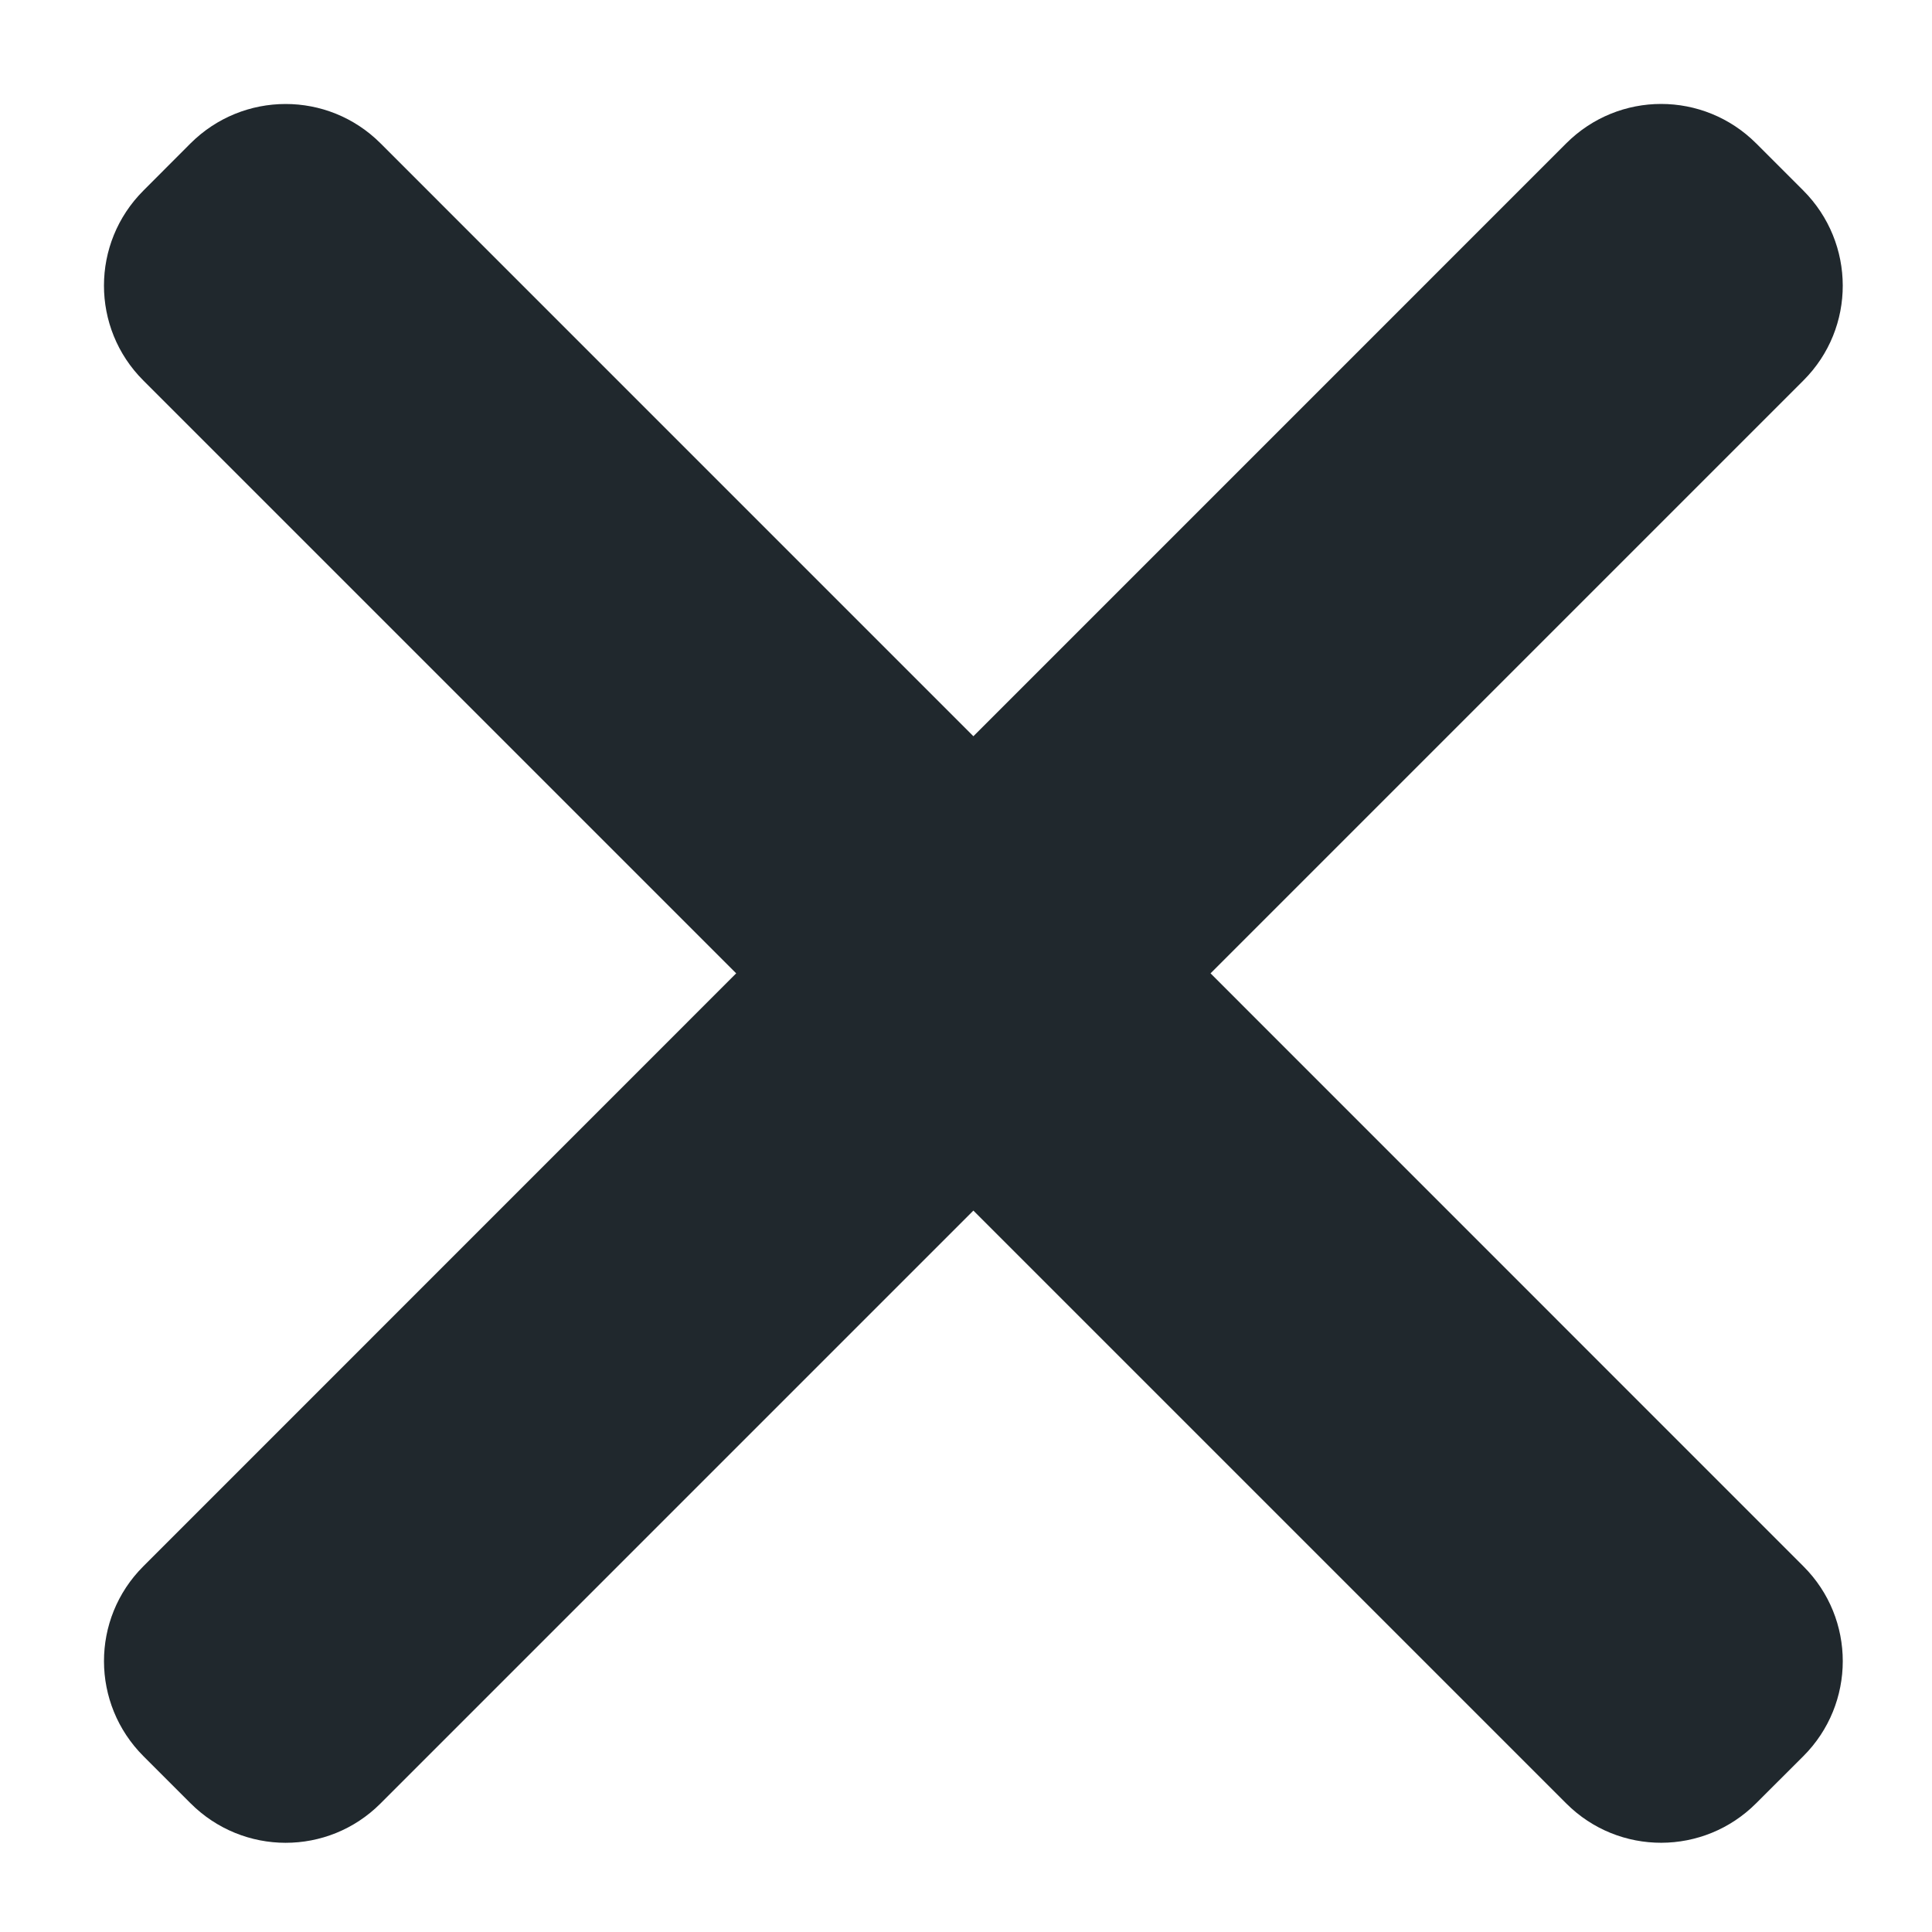
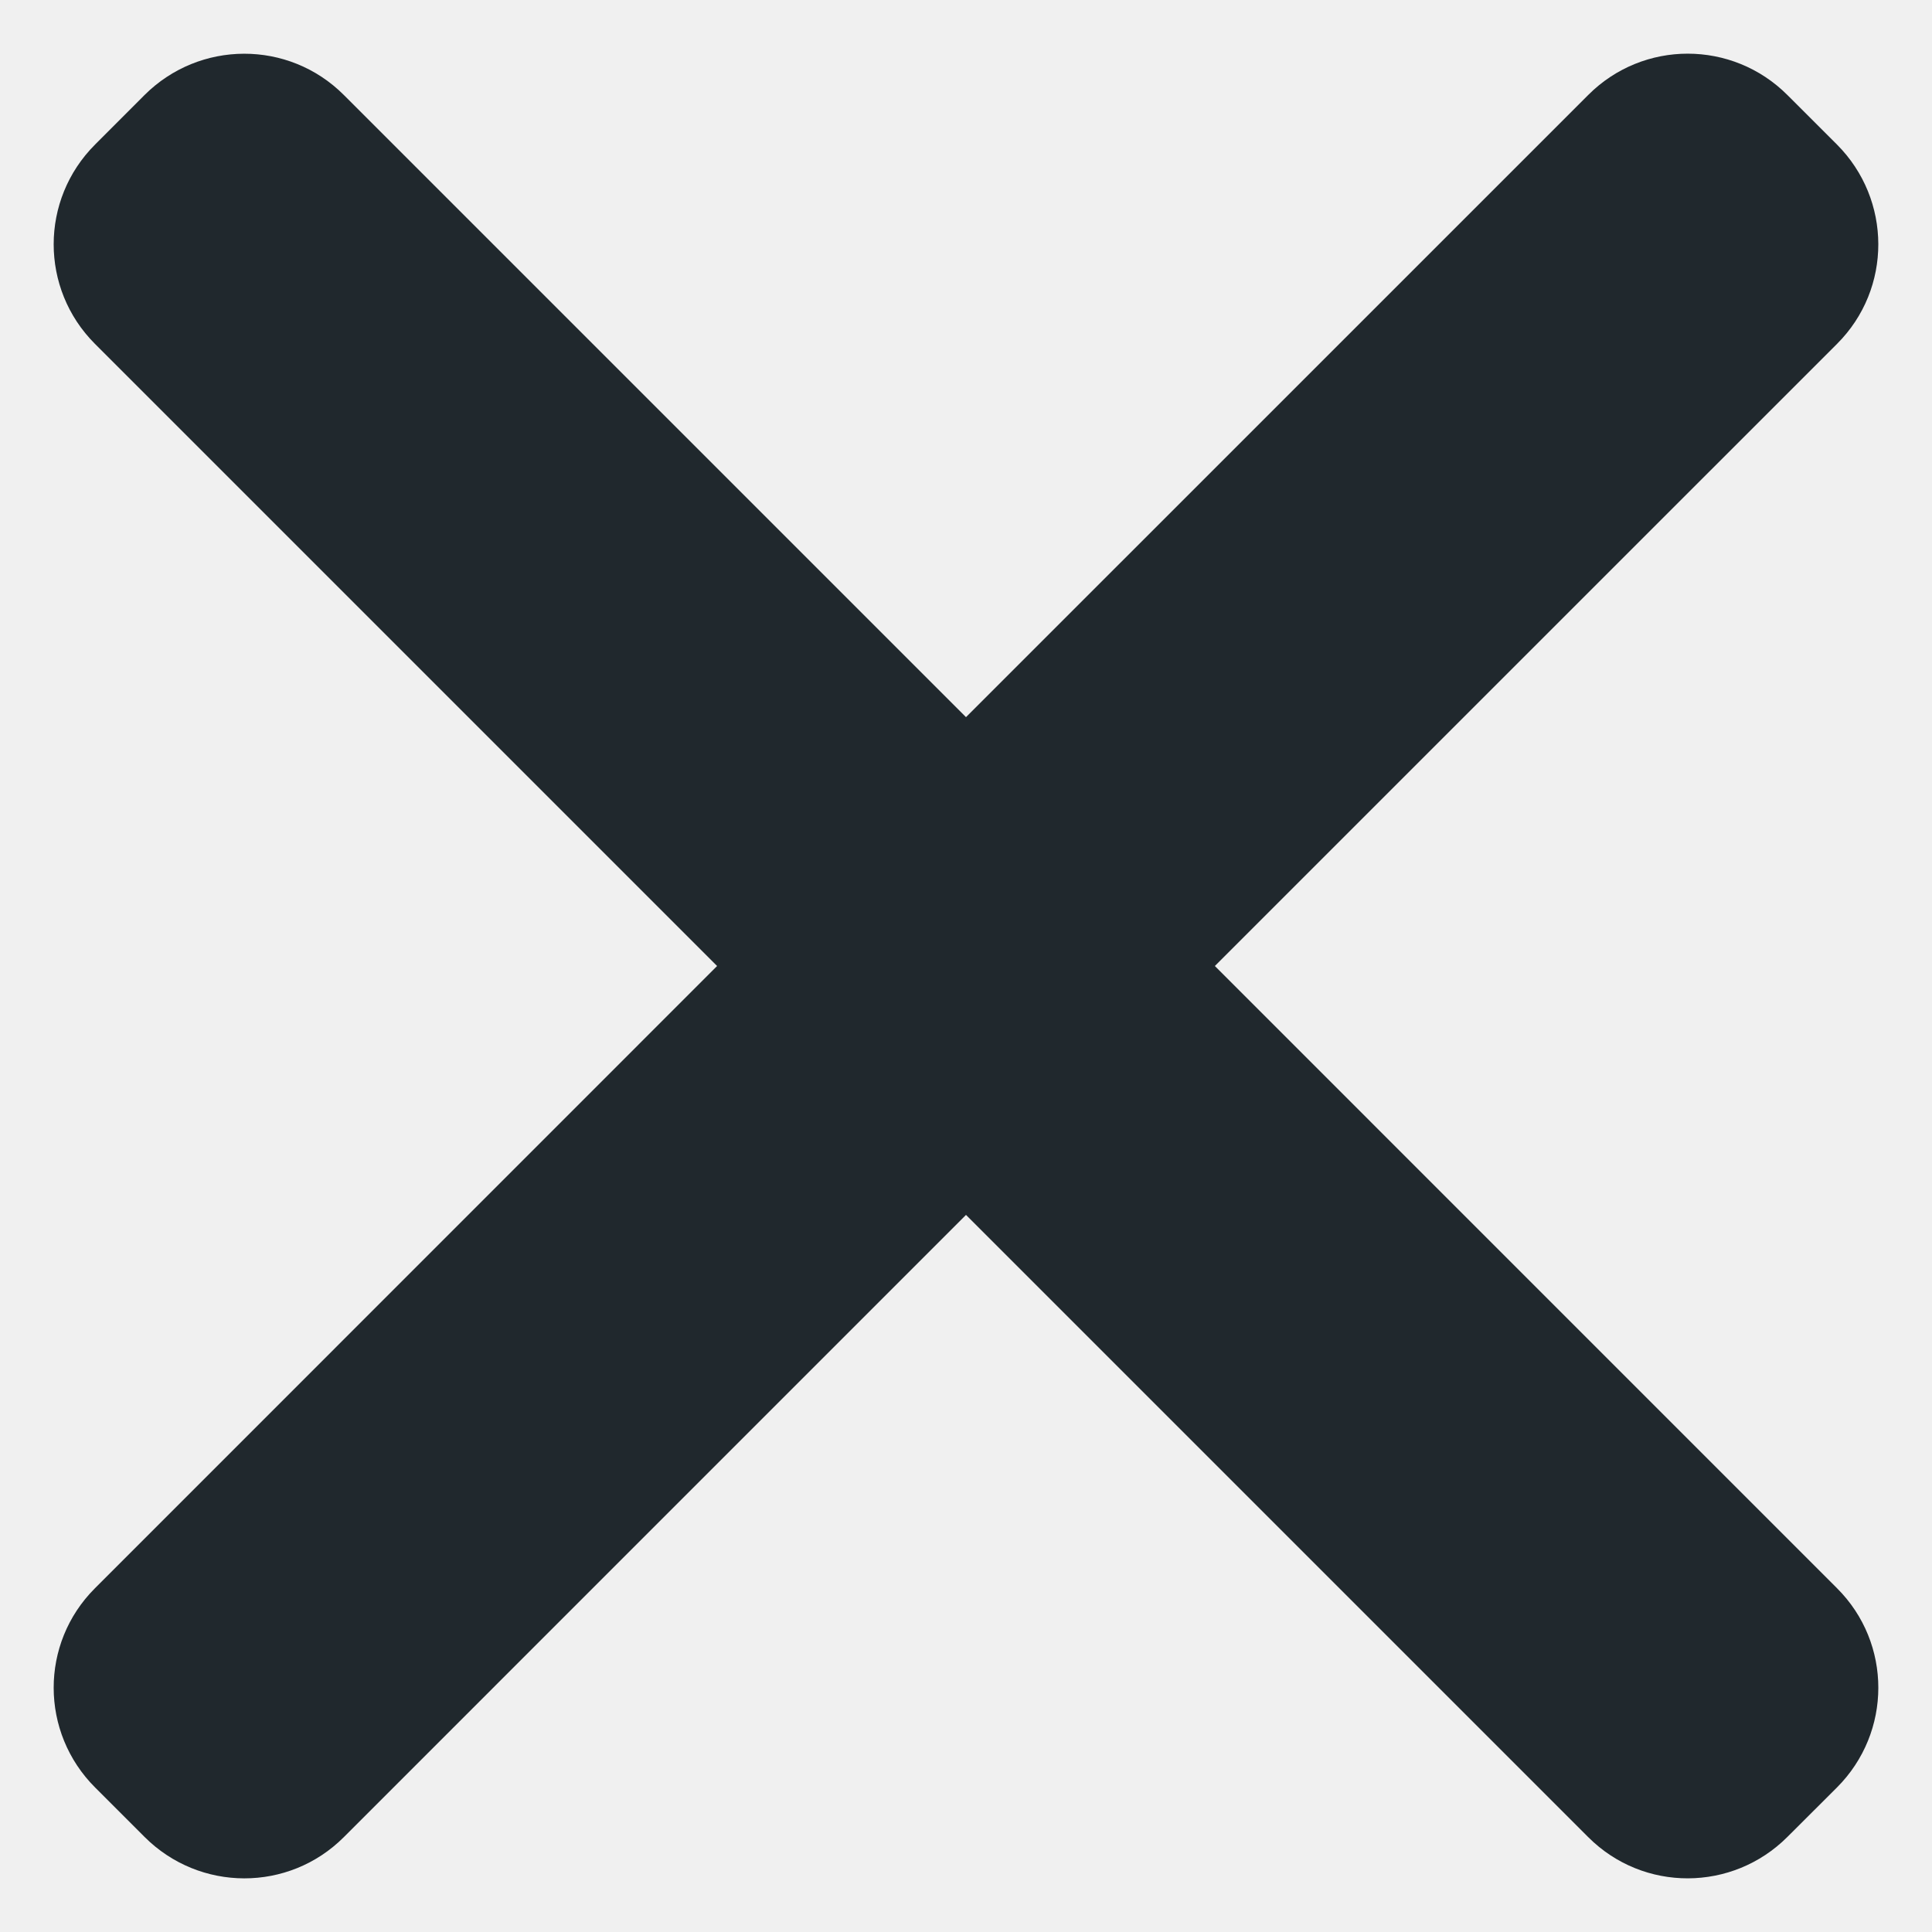
- <svg xmlns="http://www.w3.org/2000/svg" xmlns:xlink="http://www.w3.org/1999/xlink" width="40" height="40" viewBox="0 0 40 40">
+ <svg xmlns="http://www.w3.org/2000/svg" xmlns:xlink="http://www.w3.org/1999/xlink" width="36" height="36" viewBox="0 0 36 36">
  <defs>
-     <path id="a" d="M32.429,2.966 L20.153,15.243 L7.877,2.966 C6.788,1.879 5.031,1.884 3.943,2.97 L2.971,3.944 C1.879,5.034 1.882,6.793 2.966,7.876 L15.242,20.152 L2.966,32.43 C1.878,33.518 1.884,35.275 2.971,36.361 L3.943,37.333 C5.034,38.426 6.792,38.425 7.877,37.34 L20.153,25.064 L32.429,37.34 C33.517,38.427 35.275,38.422 36.361,37.333 L37.335,36.361 C38.425,35.272 38.424,33.514 37.339,32.43 L25.063,20.152 L37.339,7.876 C38.427,6.789 38.421,5.032 37.335,3.944 L36.361,2.97 C35.816,2.425 35.103,2.152 34.391,2.152 C33.681,2.152 32.971,2.425 32.429,2.966 Z" />
+     <path id="a" d="M29.595,1.769 L18,13.363 L6.406,1.769 C5.378,0.742 3.718,0.747 2.691,1.773 L1.773,2.692 C0.742,3.722 0.745,5.382 1.768,6.406 L13.362,18 L1.768,29.596 C0.741,30.623 0.746,32.282 1.773,33.308 L2.691,34.226 C3.721,35.258 5.382,35.257 6.406,34.233 L18,22.638 L29.595,34.233 C30.622,35.26 32.282,35.254 33.308,34.226 L34.228,33.308 C35.257,32.279 35.256,30.619 34.232,29.596 L22.637,18 L34.232,6.406 C35.259,5.379 35.253,3.719 34.228,2.692 L33.308,1.773 C32.793,1.257 32.12,1 31.447,1 C30.777,1 30.106,1.257 29.595,1.769 Z" />
  </defs>
  <g fill="none" fill-rule="evenodd">
-     <rect width="1440" height="4000" x="-50" y="-330" fill="#FFFFFF" />
    <use fill="#20282D" xlink:href="#a" />
  </g>
</svg>
